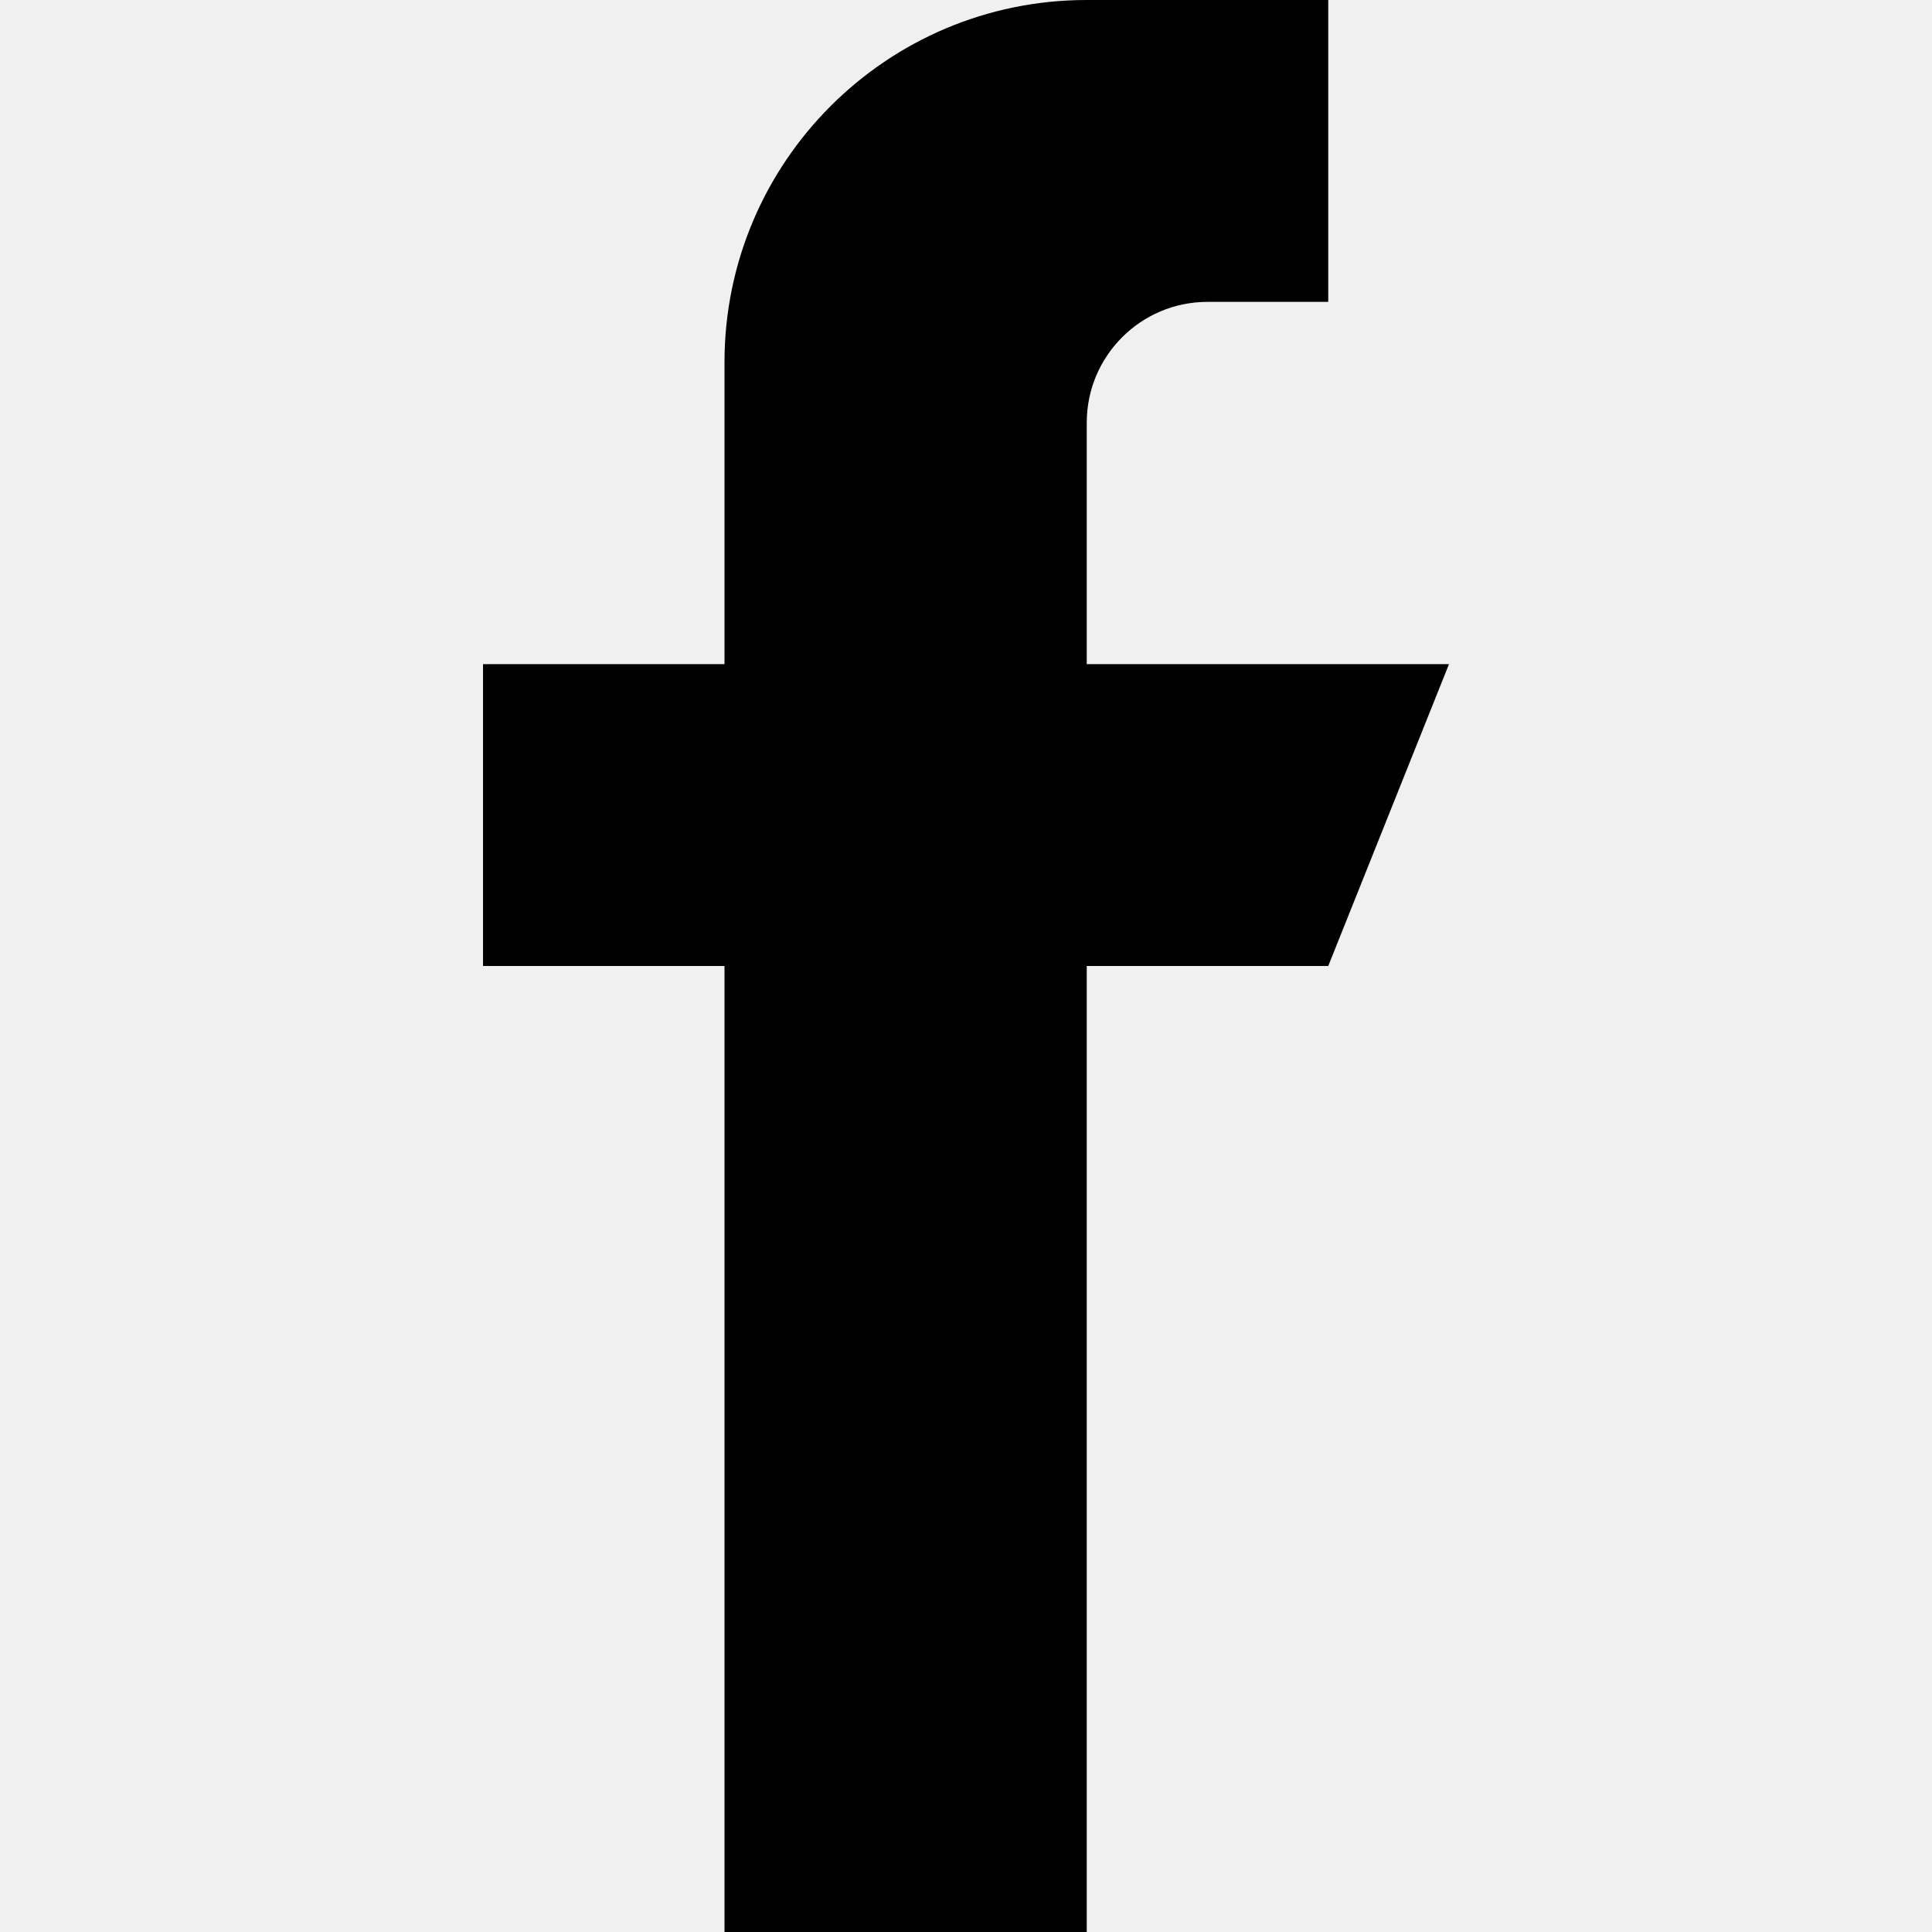
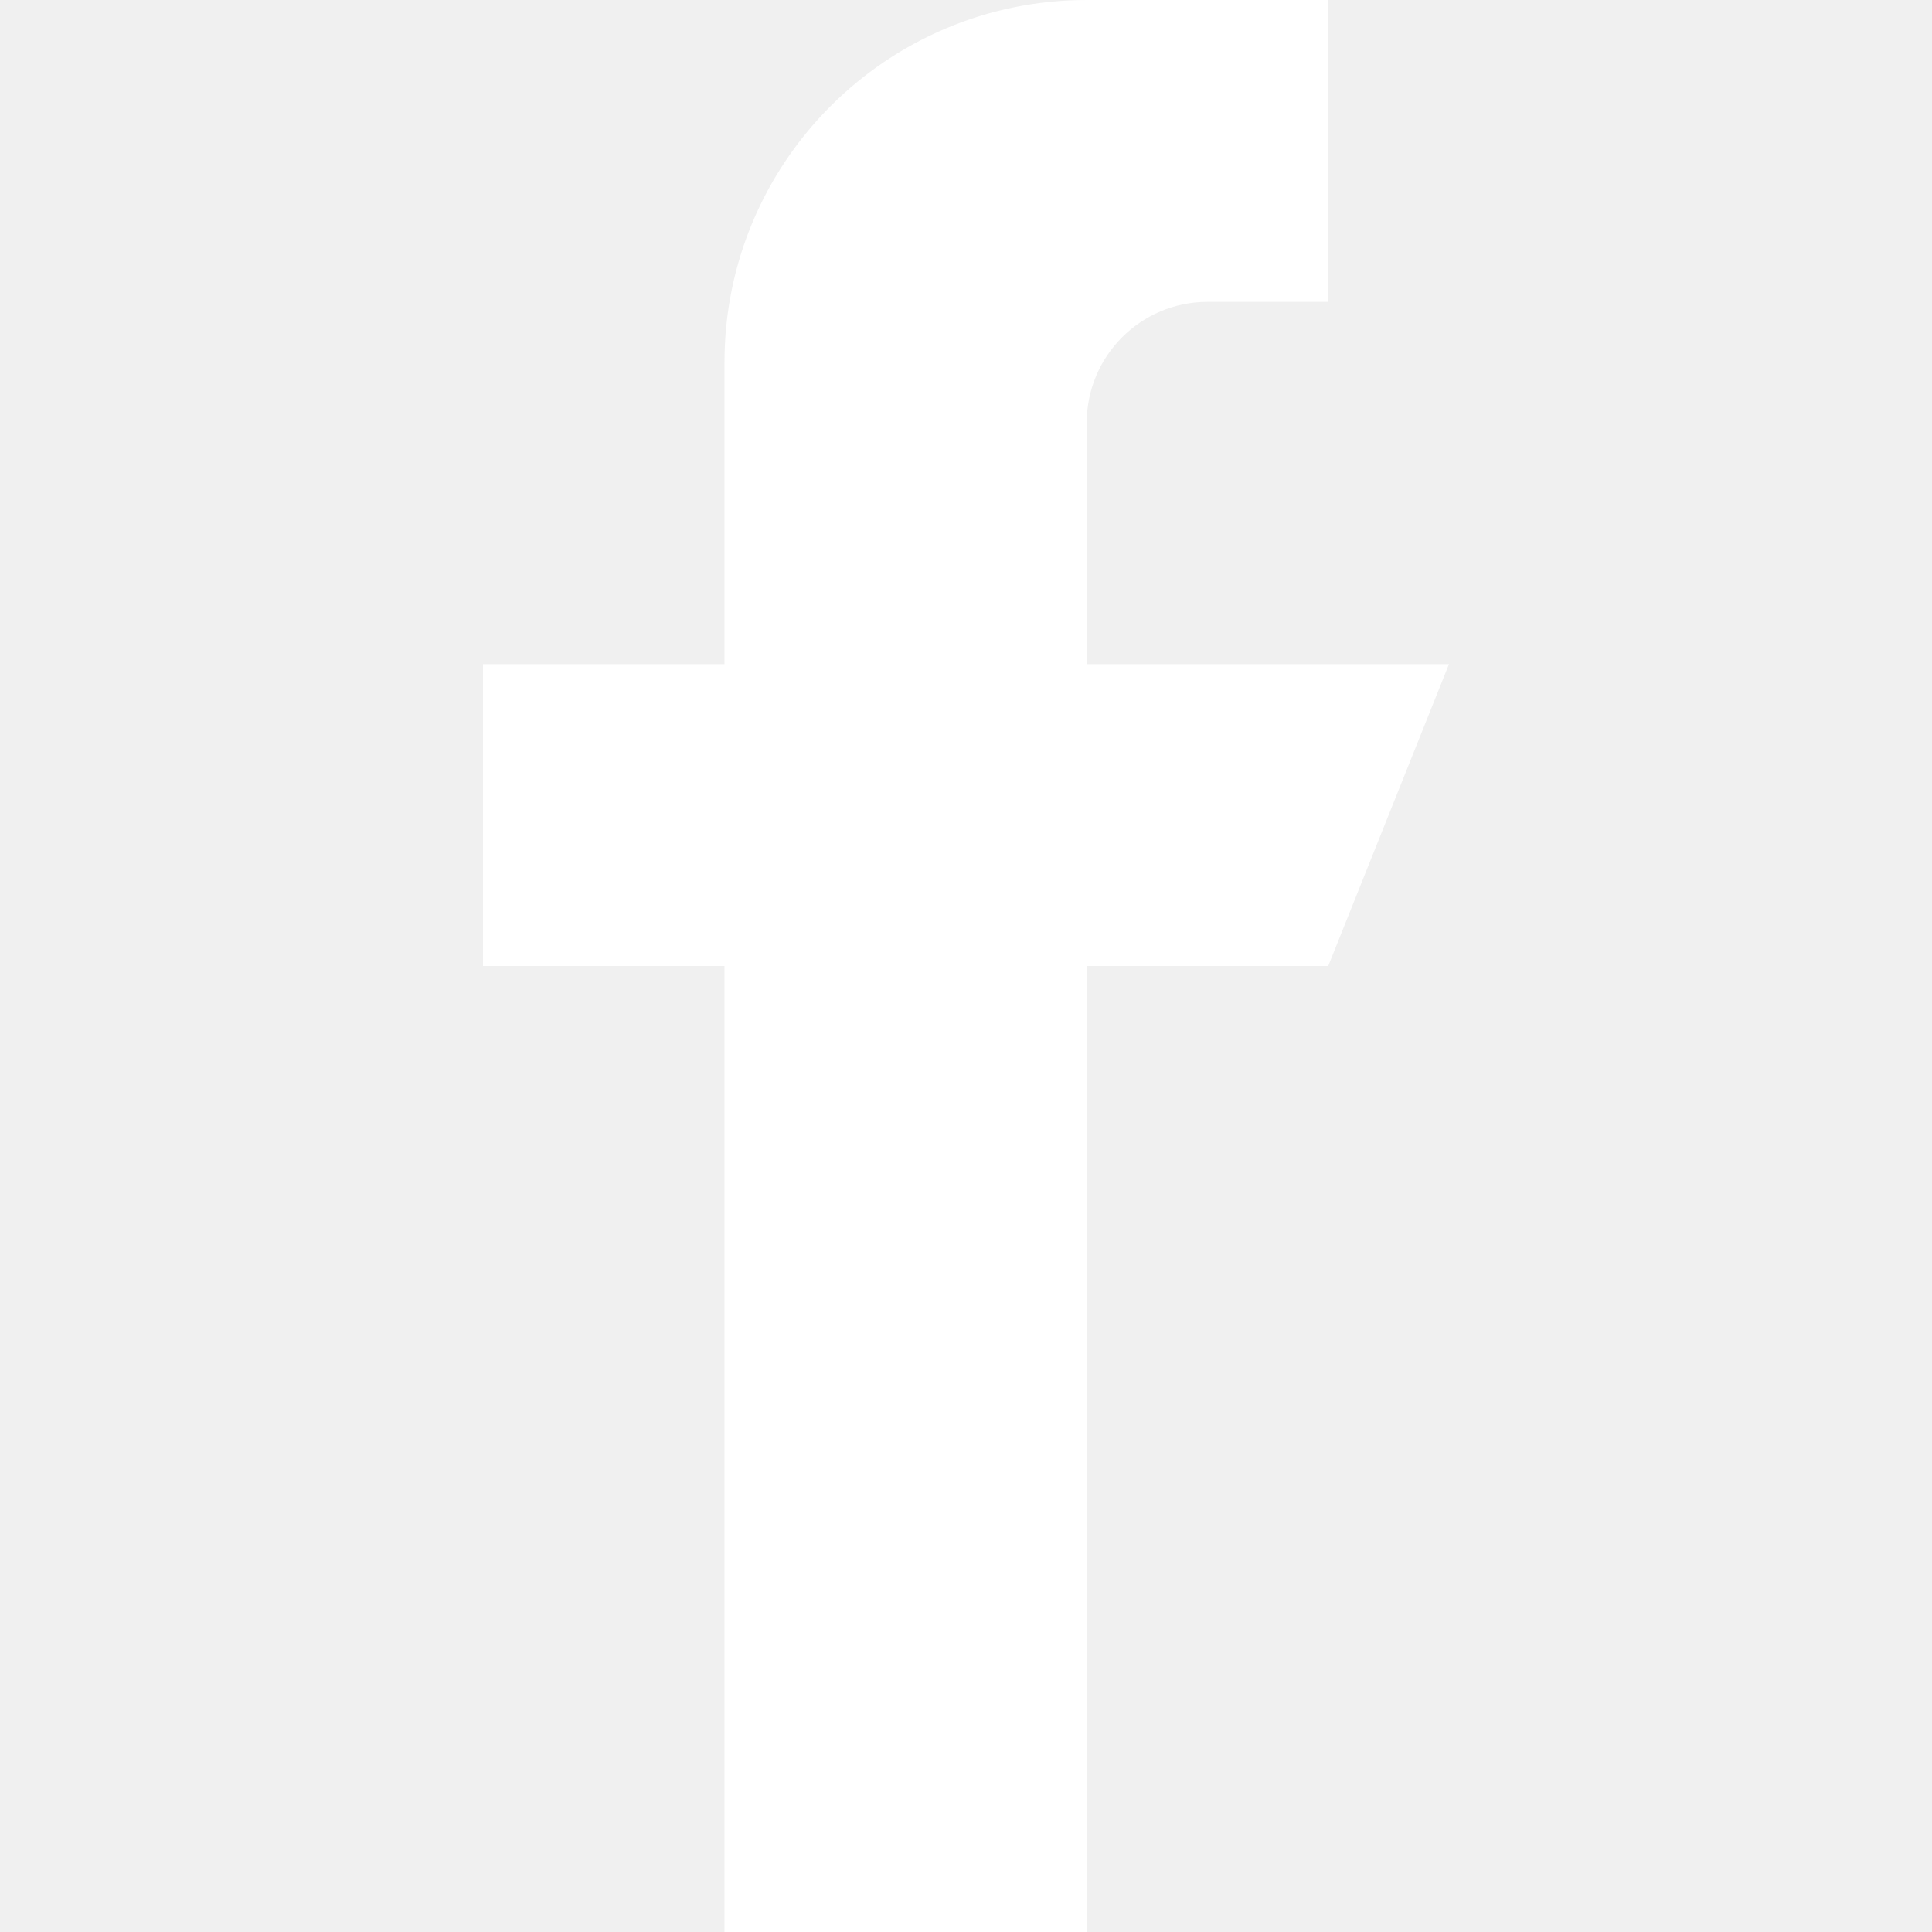
- <svg xmlns="http://www.w3.org/2000/svg" version="1.1" id="Capa_1" x="0px" y="0px" viewBox="0 0 512 512" style="enable-background:new 255 255 255 255;" xml:space="preserve">
+ <svg xmlns="http://www.w3.org/2000/svg" version="1.1" id="Capa_1" x="0px" y="0px" viewBox="0 0 512 512" style="enable-background:new 0 0 512 512;" xml:space="preserve">
  <g>
    <g>
-       <path d="M288,176v-64c0-17.664,14.336-32,32-32h32V0h-64c-53.024,0-96,42.976-96,96v80h-64v80h64v256h96V256h64l32-80H288z" />
+       <path fill="#ffffff" d="M288,176v-64c0-17.664,14.336-32,32-32h32V0h-64c-53.024,0-96,42.976-96,96v80h-64v80h64v256h96V256h64l32-80H288z" />
    </g>
  </g>
  <g>
</g>
  <g>
</g>
  <g>
</g>
  <g>
</g>
  <g>
</g>
  <g>
</g>
  <g>
</g>
  <g>
</g>
  <g>
</g>
  <g>
</g>
  <g>
</g>
  <g>
</g>
  <g>
</g>
  <g>
</g>
  <g>
</g>
</svg>
